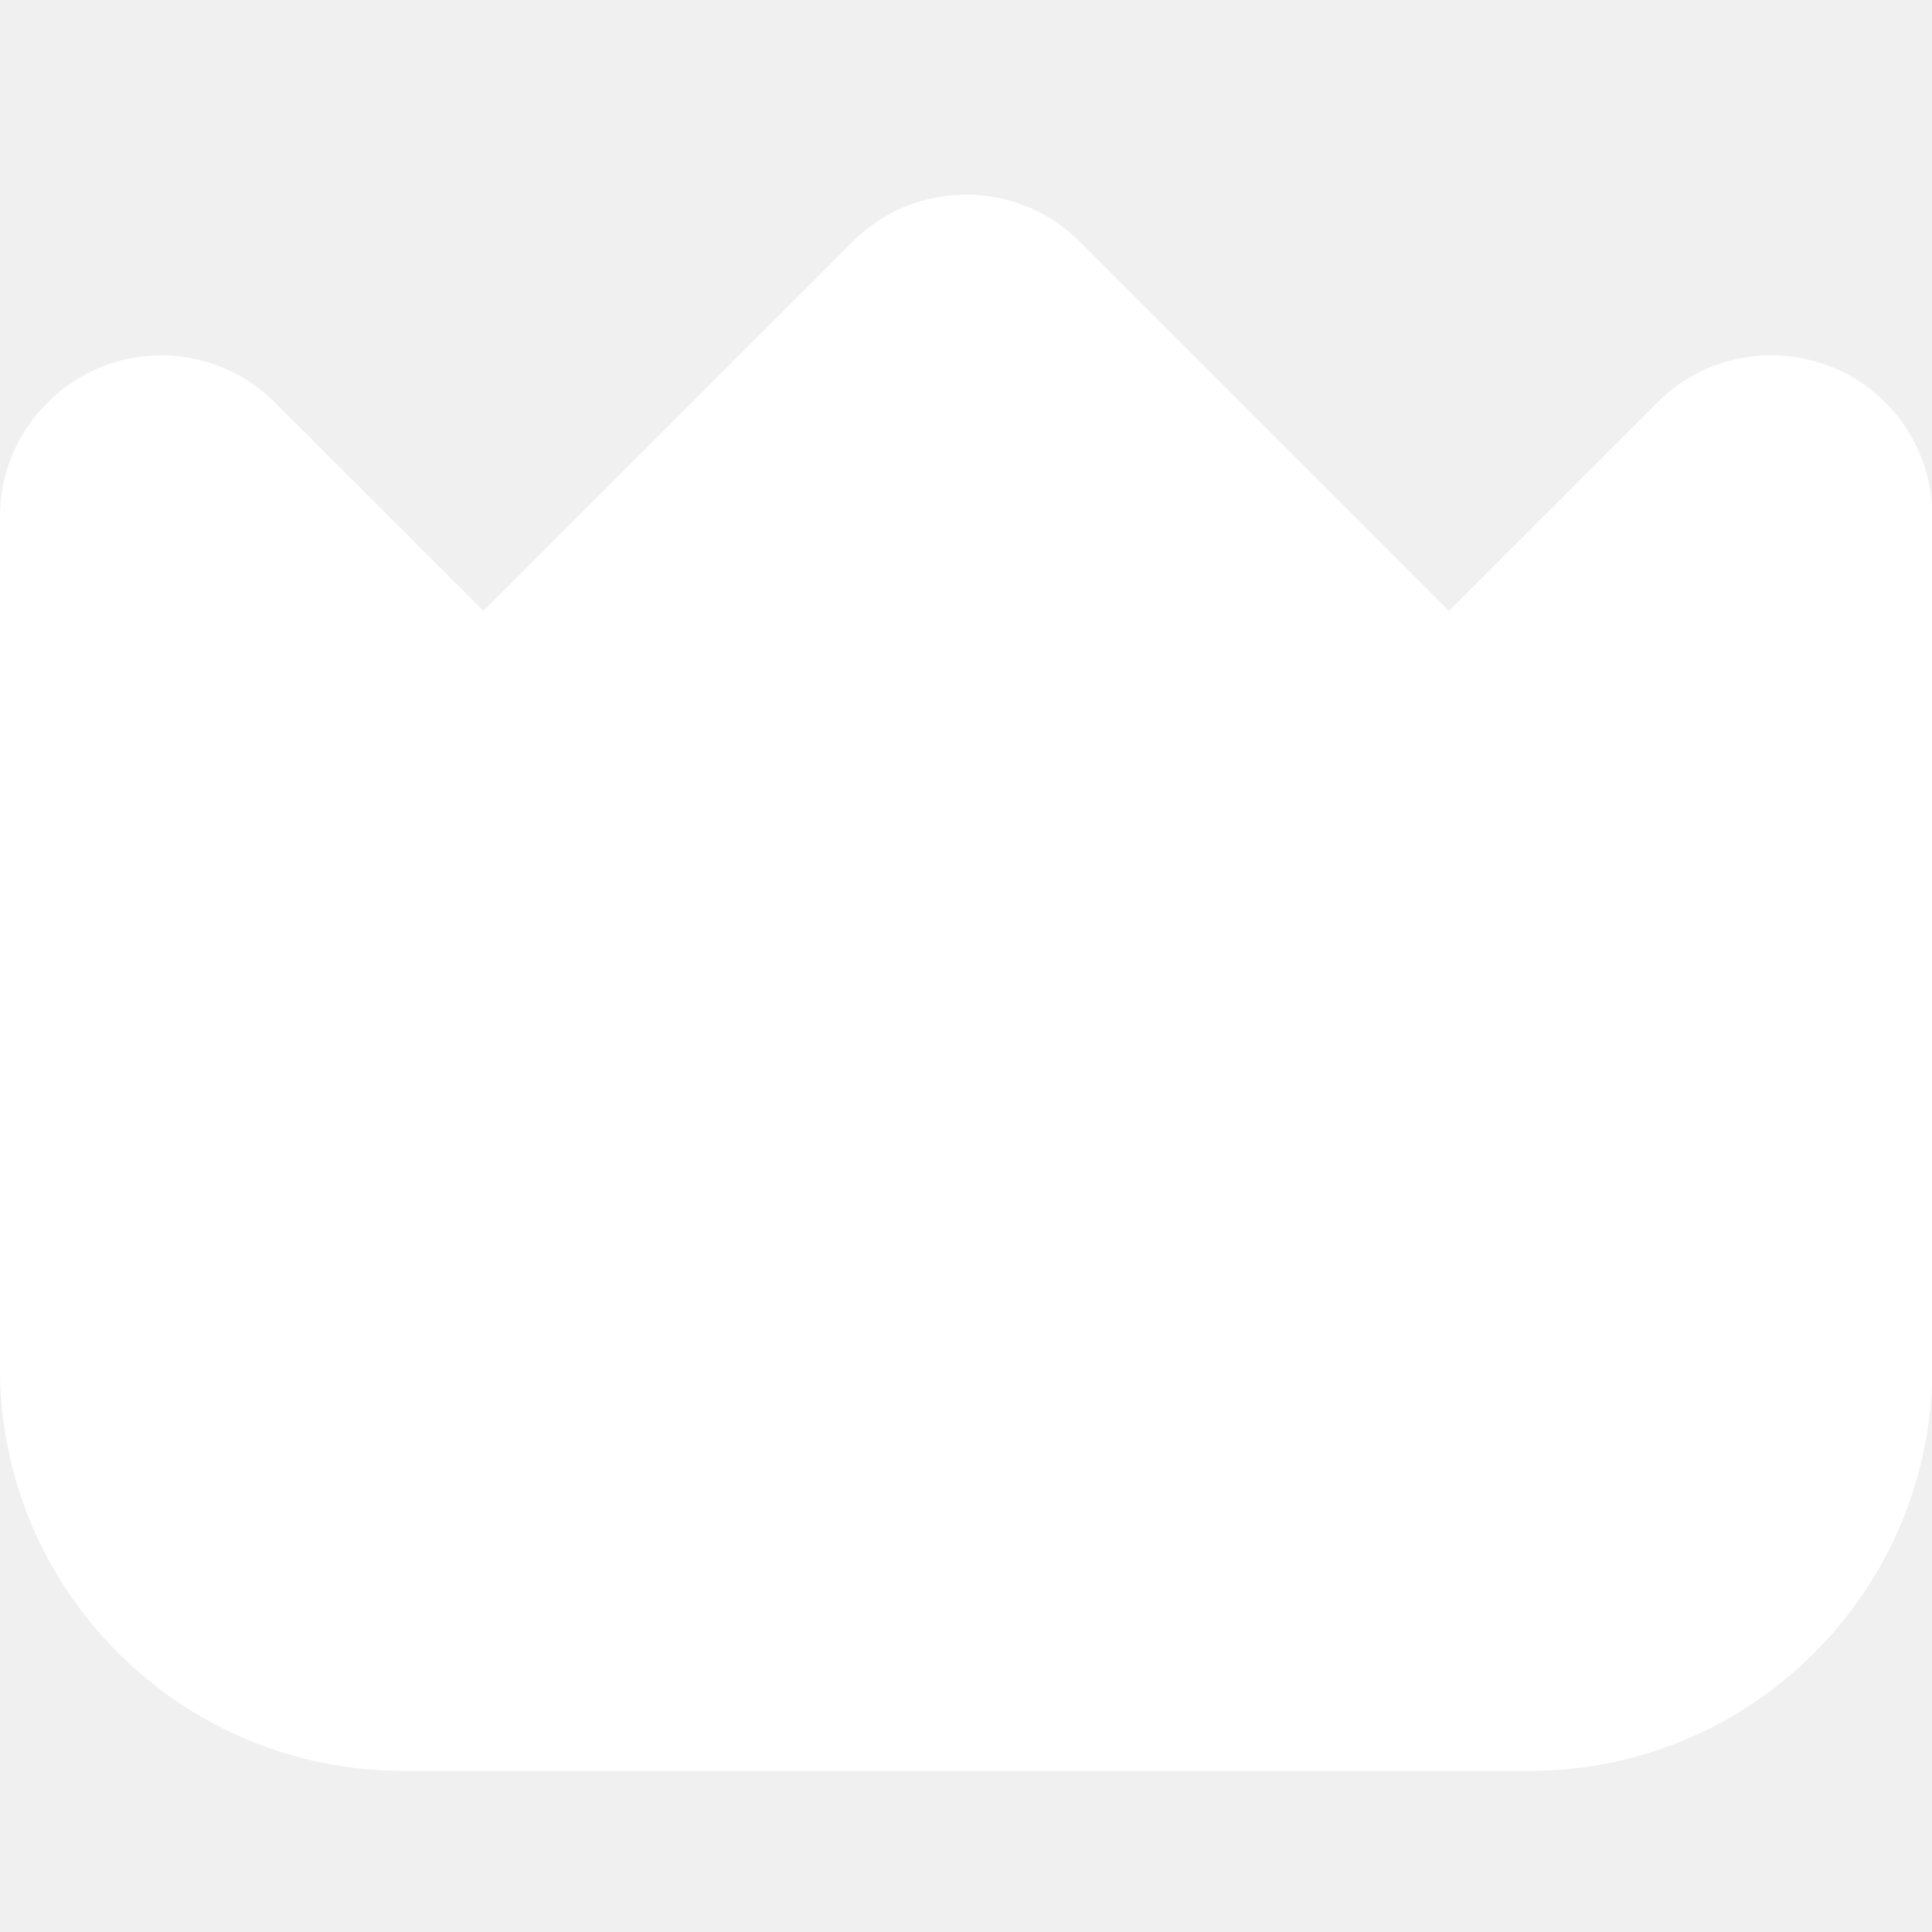
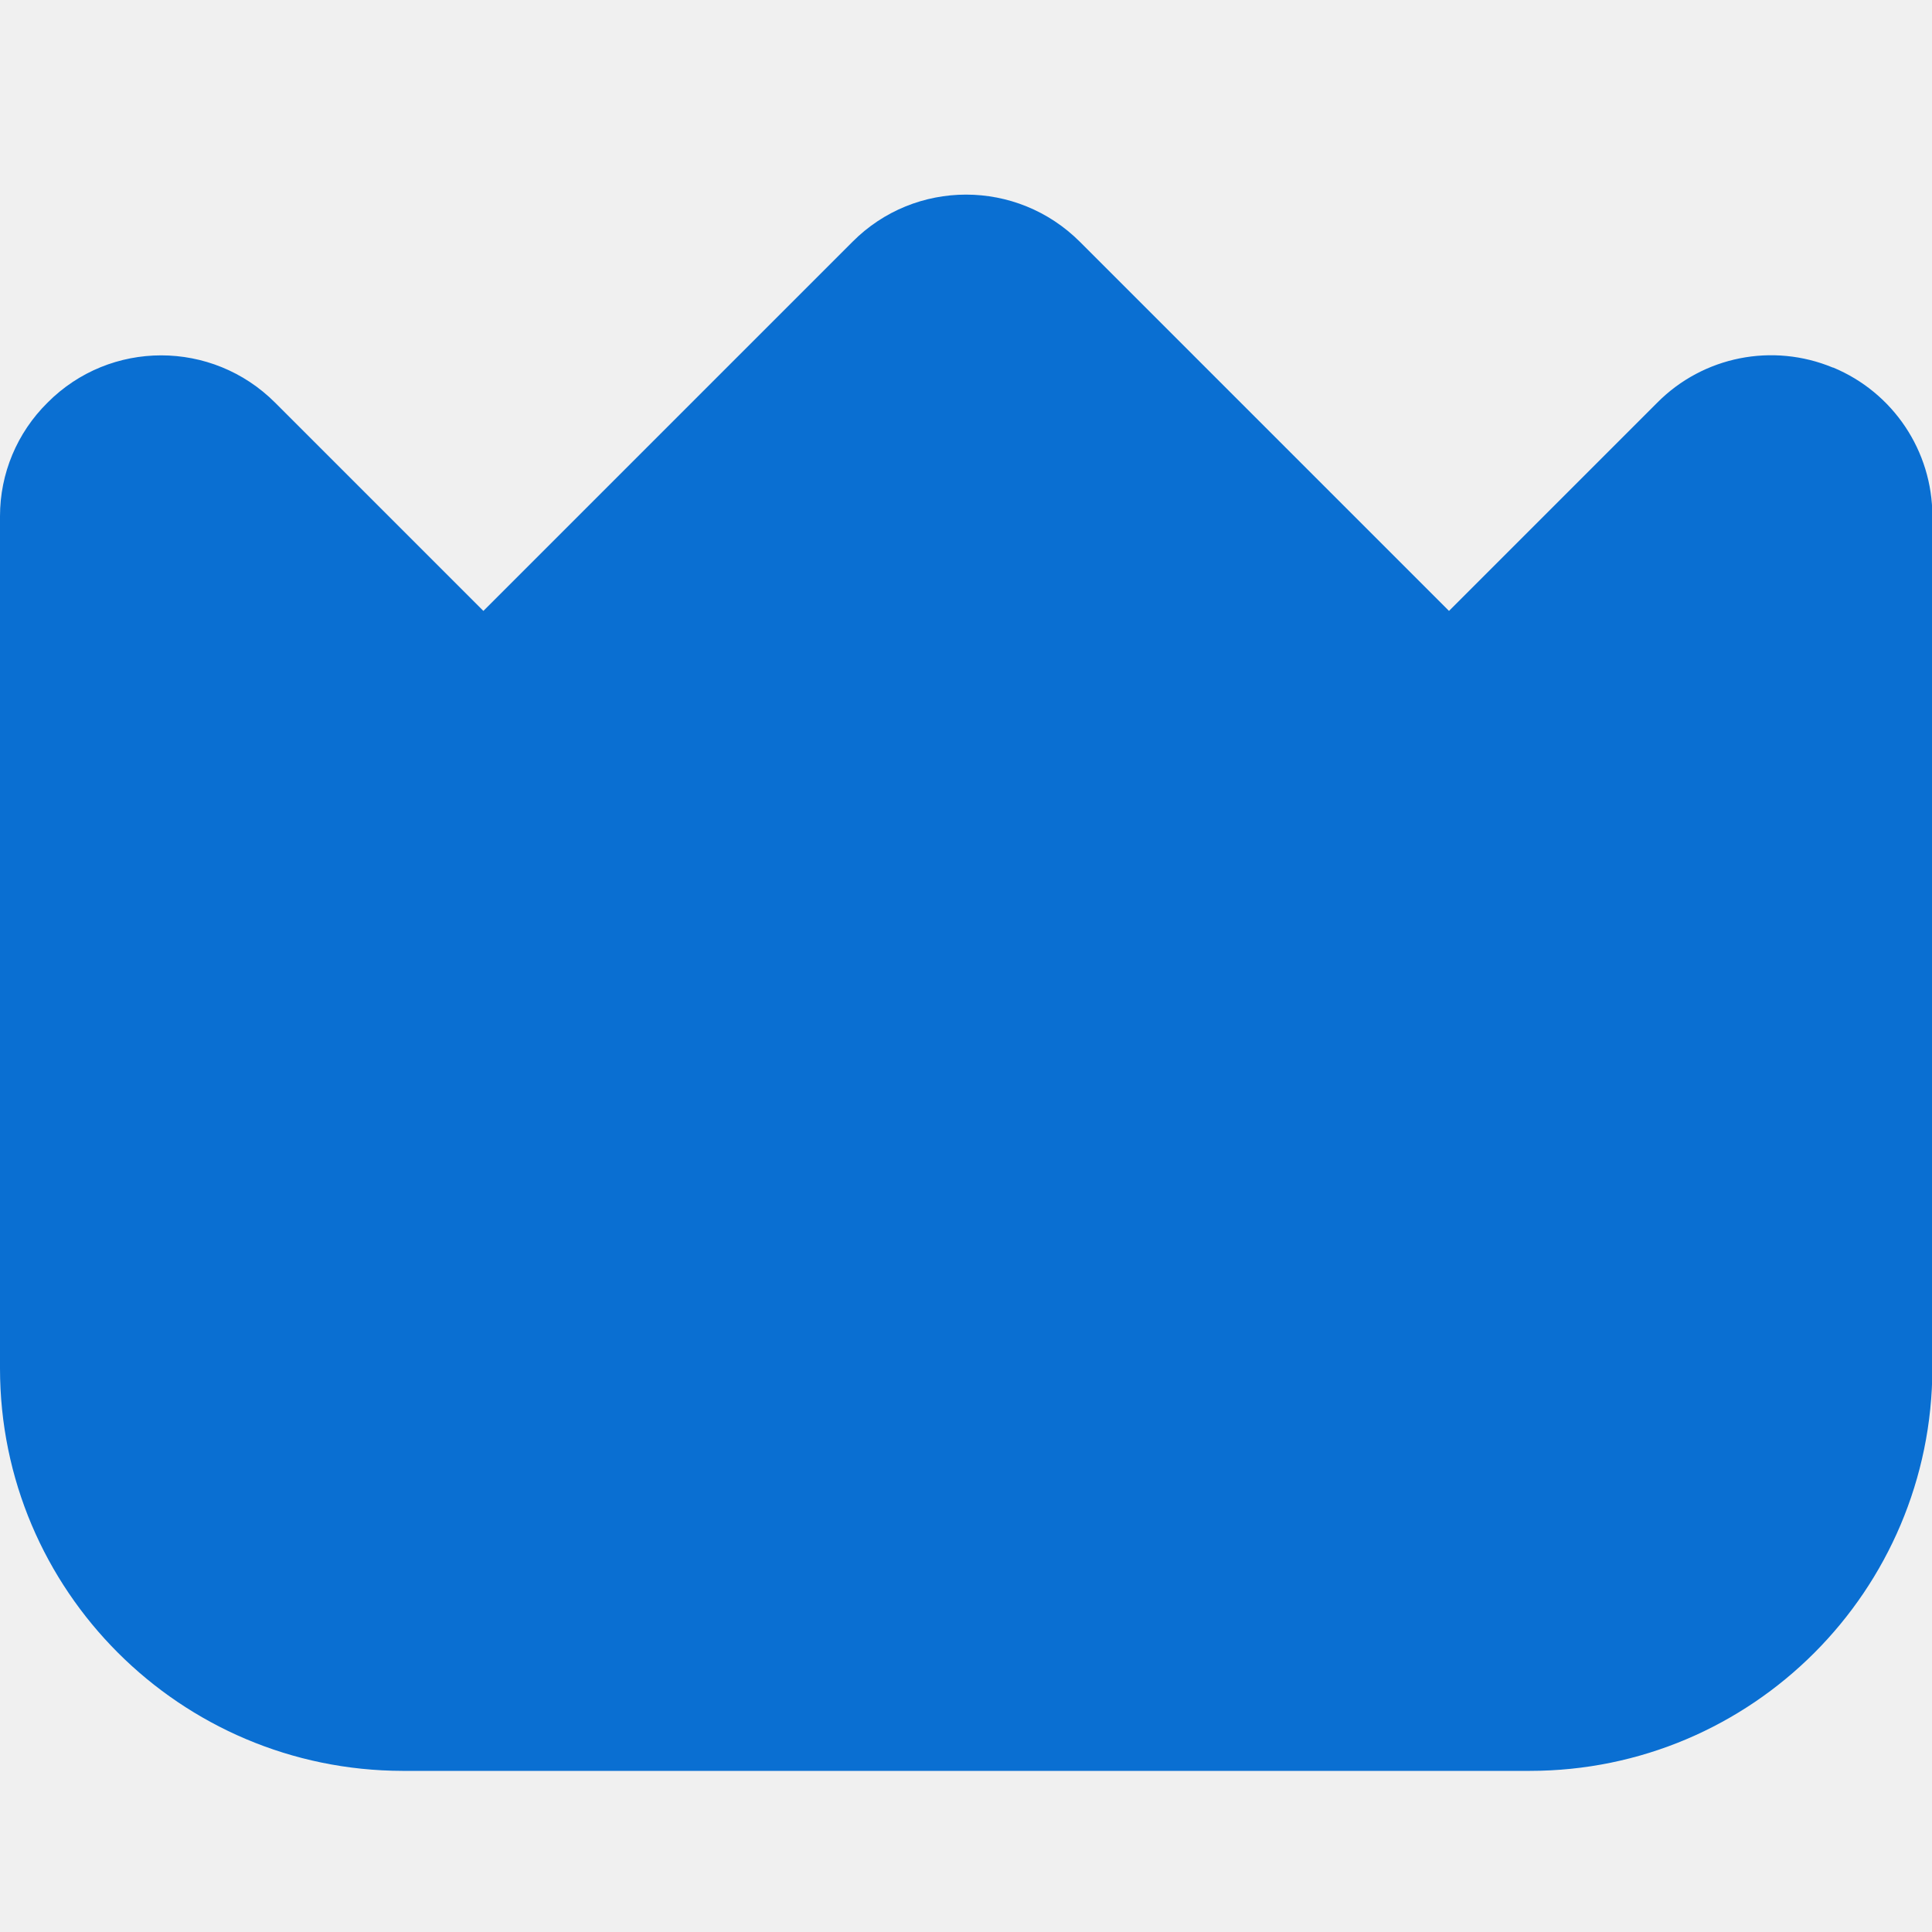
<svg xmlns="http://www.w3.org/2000/svg" id="Filled" version="1.1" viewBox="0 0 512 512">
  <defs>
    <style>
      .st0 {
-         fill: #fff;
+         fill: #0a6fd2;
      }
    </style>
  </defs>
  <path class="st0" d="M485.7,97.4c-15.9-6.6-34.3-3-46.5,9.3l-55.2,55.2-97.8-97.8c-16.7-16.7-43.7-16.7-60.3,0l-97.8,97.8-55.2-55.2c-16.7-16.7-43.7-16.7-60.3,0C4.5,114.7,0,125.5,0,136.8v225.8c0,58.9,47.8,106.6,106.7,106.7h298.7c58.9,0,106.6-47.8,106.7-106.7v-225.8c0-17.3-10.4-32.8-26.3-39.4Z" />
</svg>
